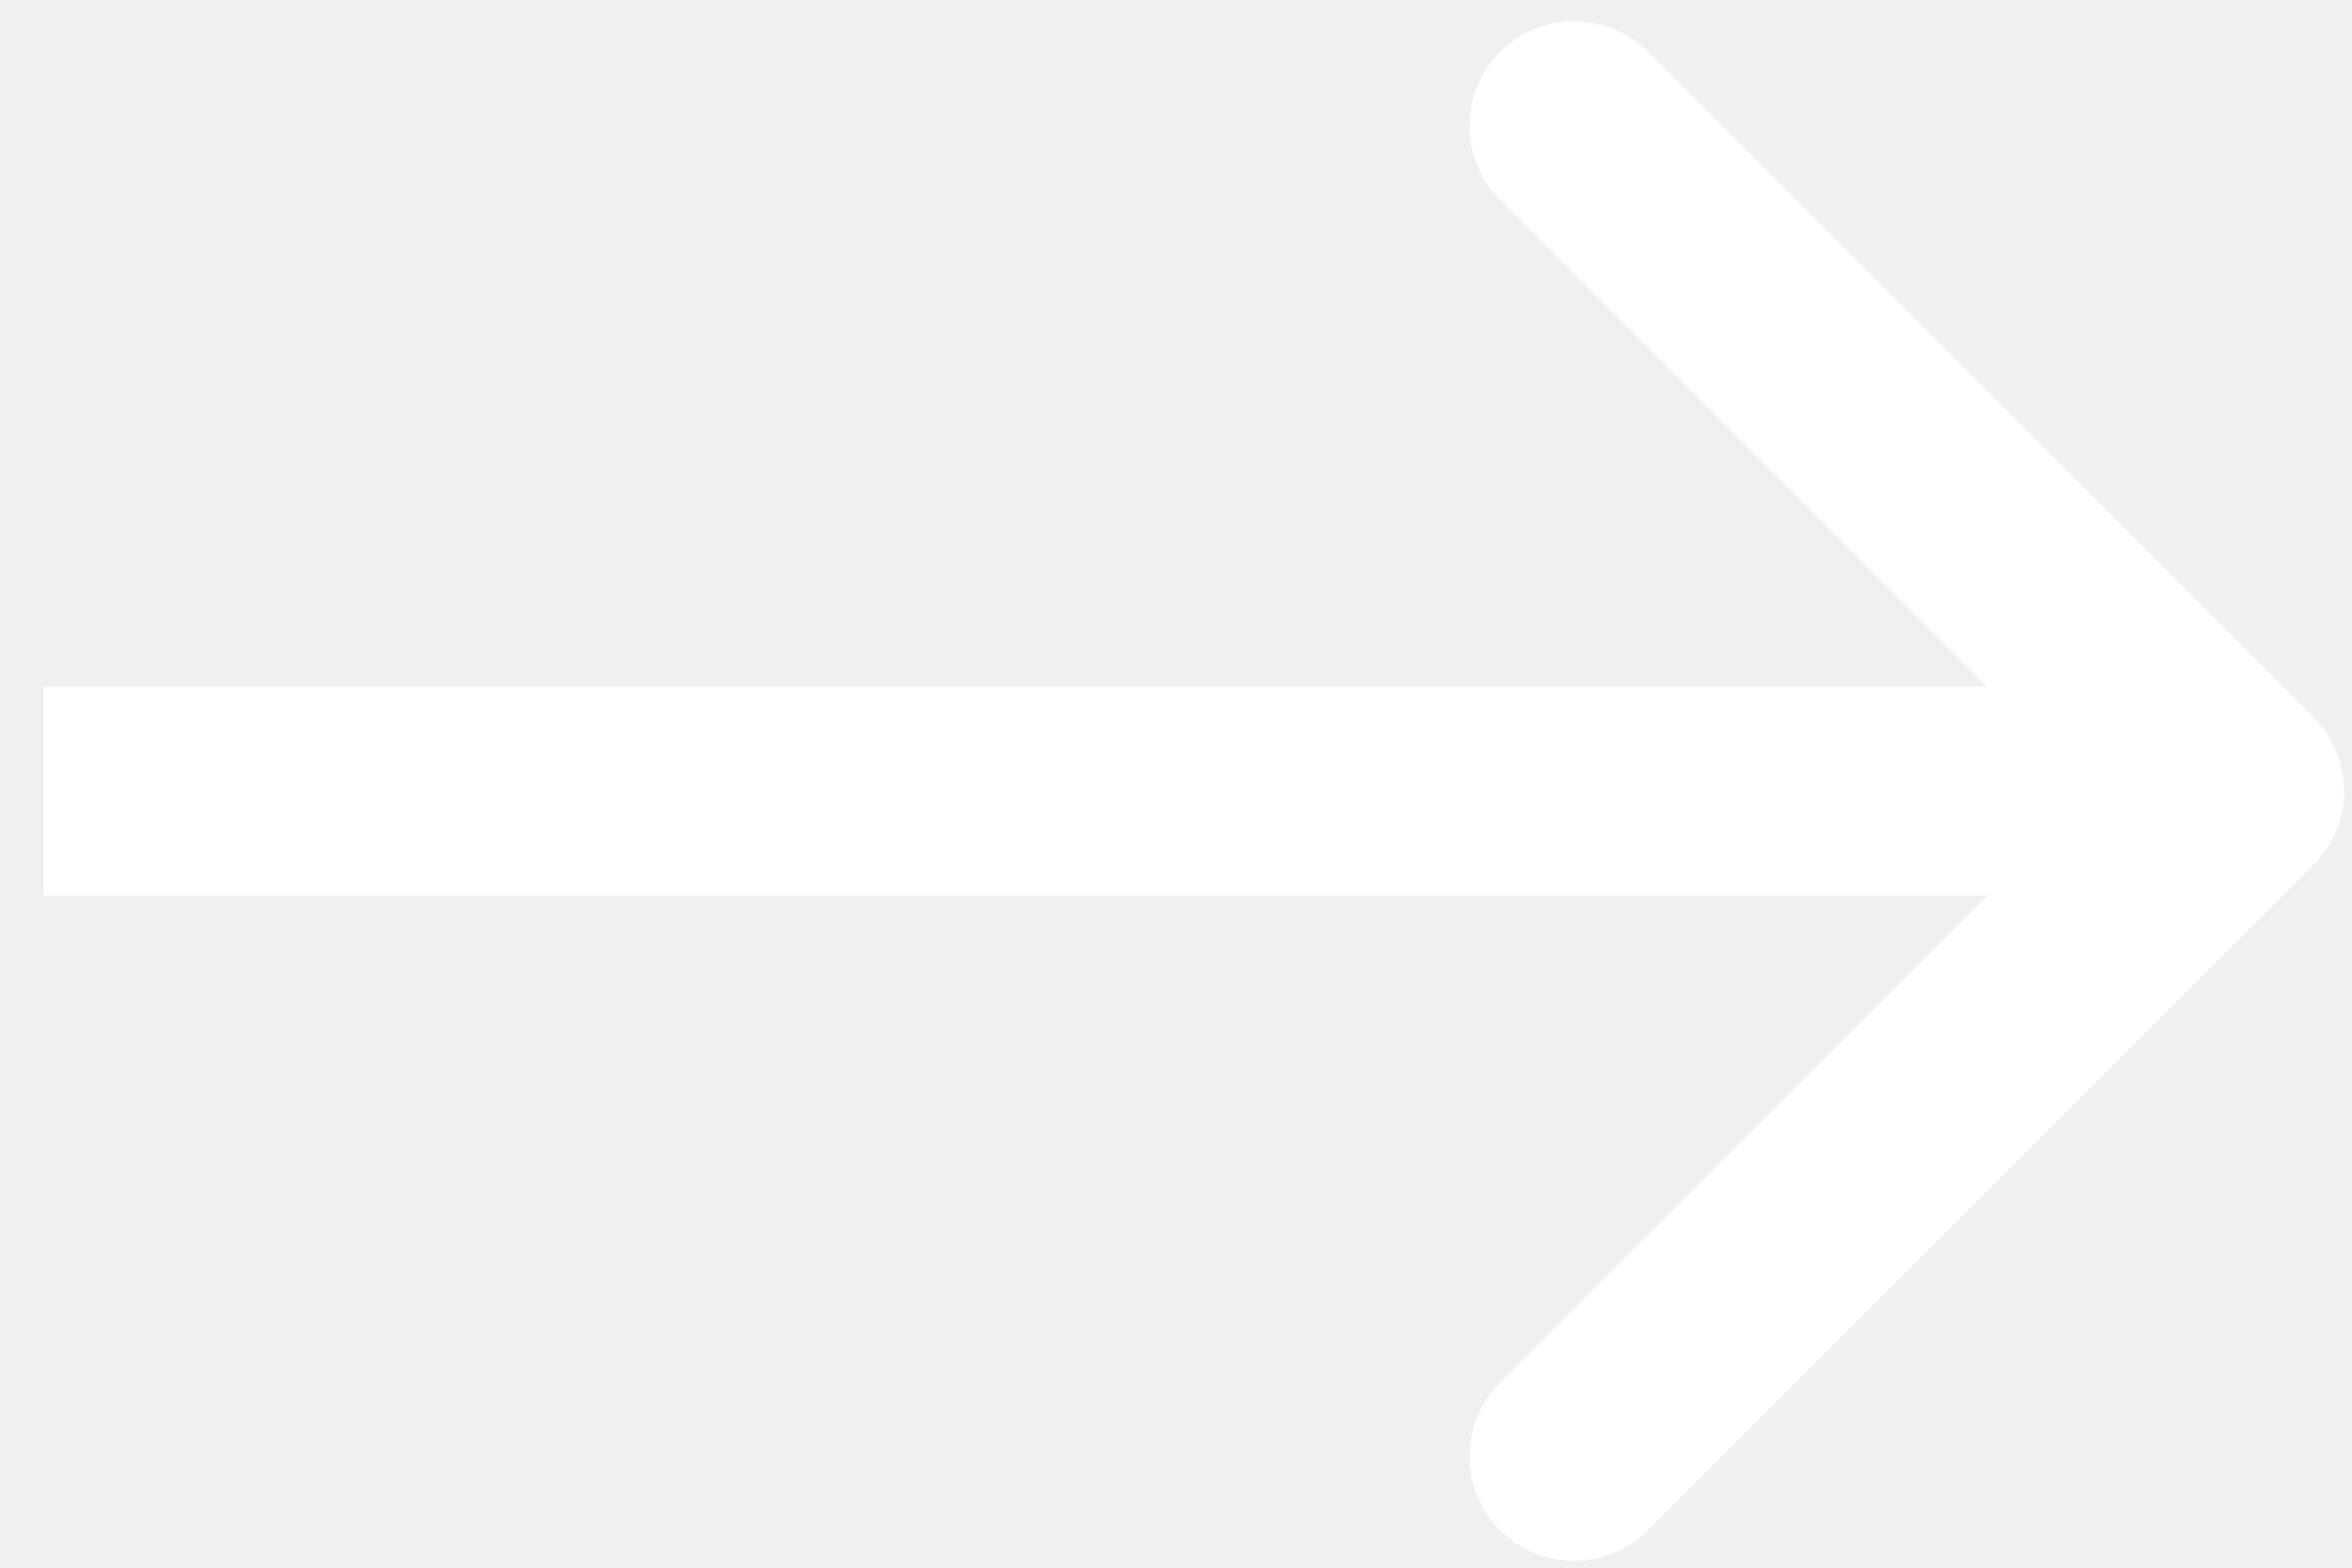
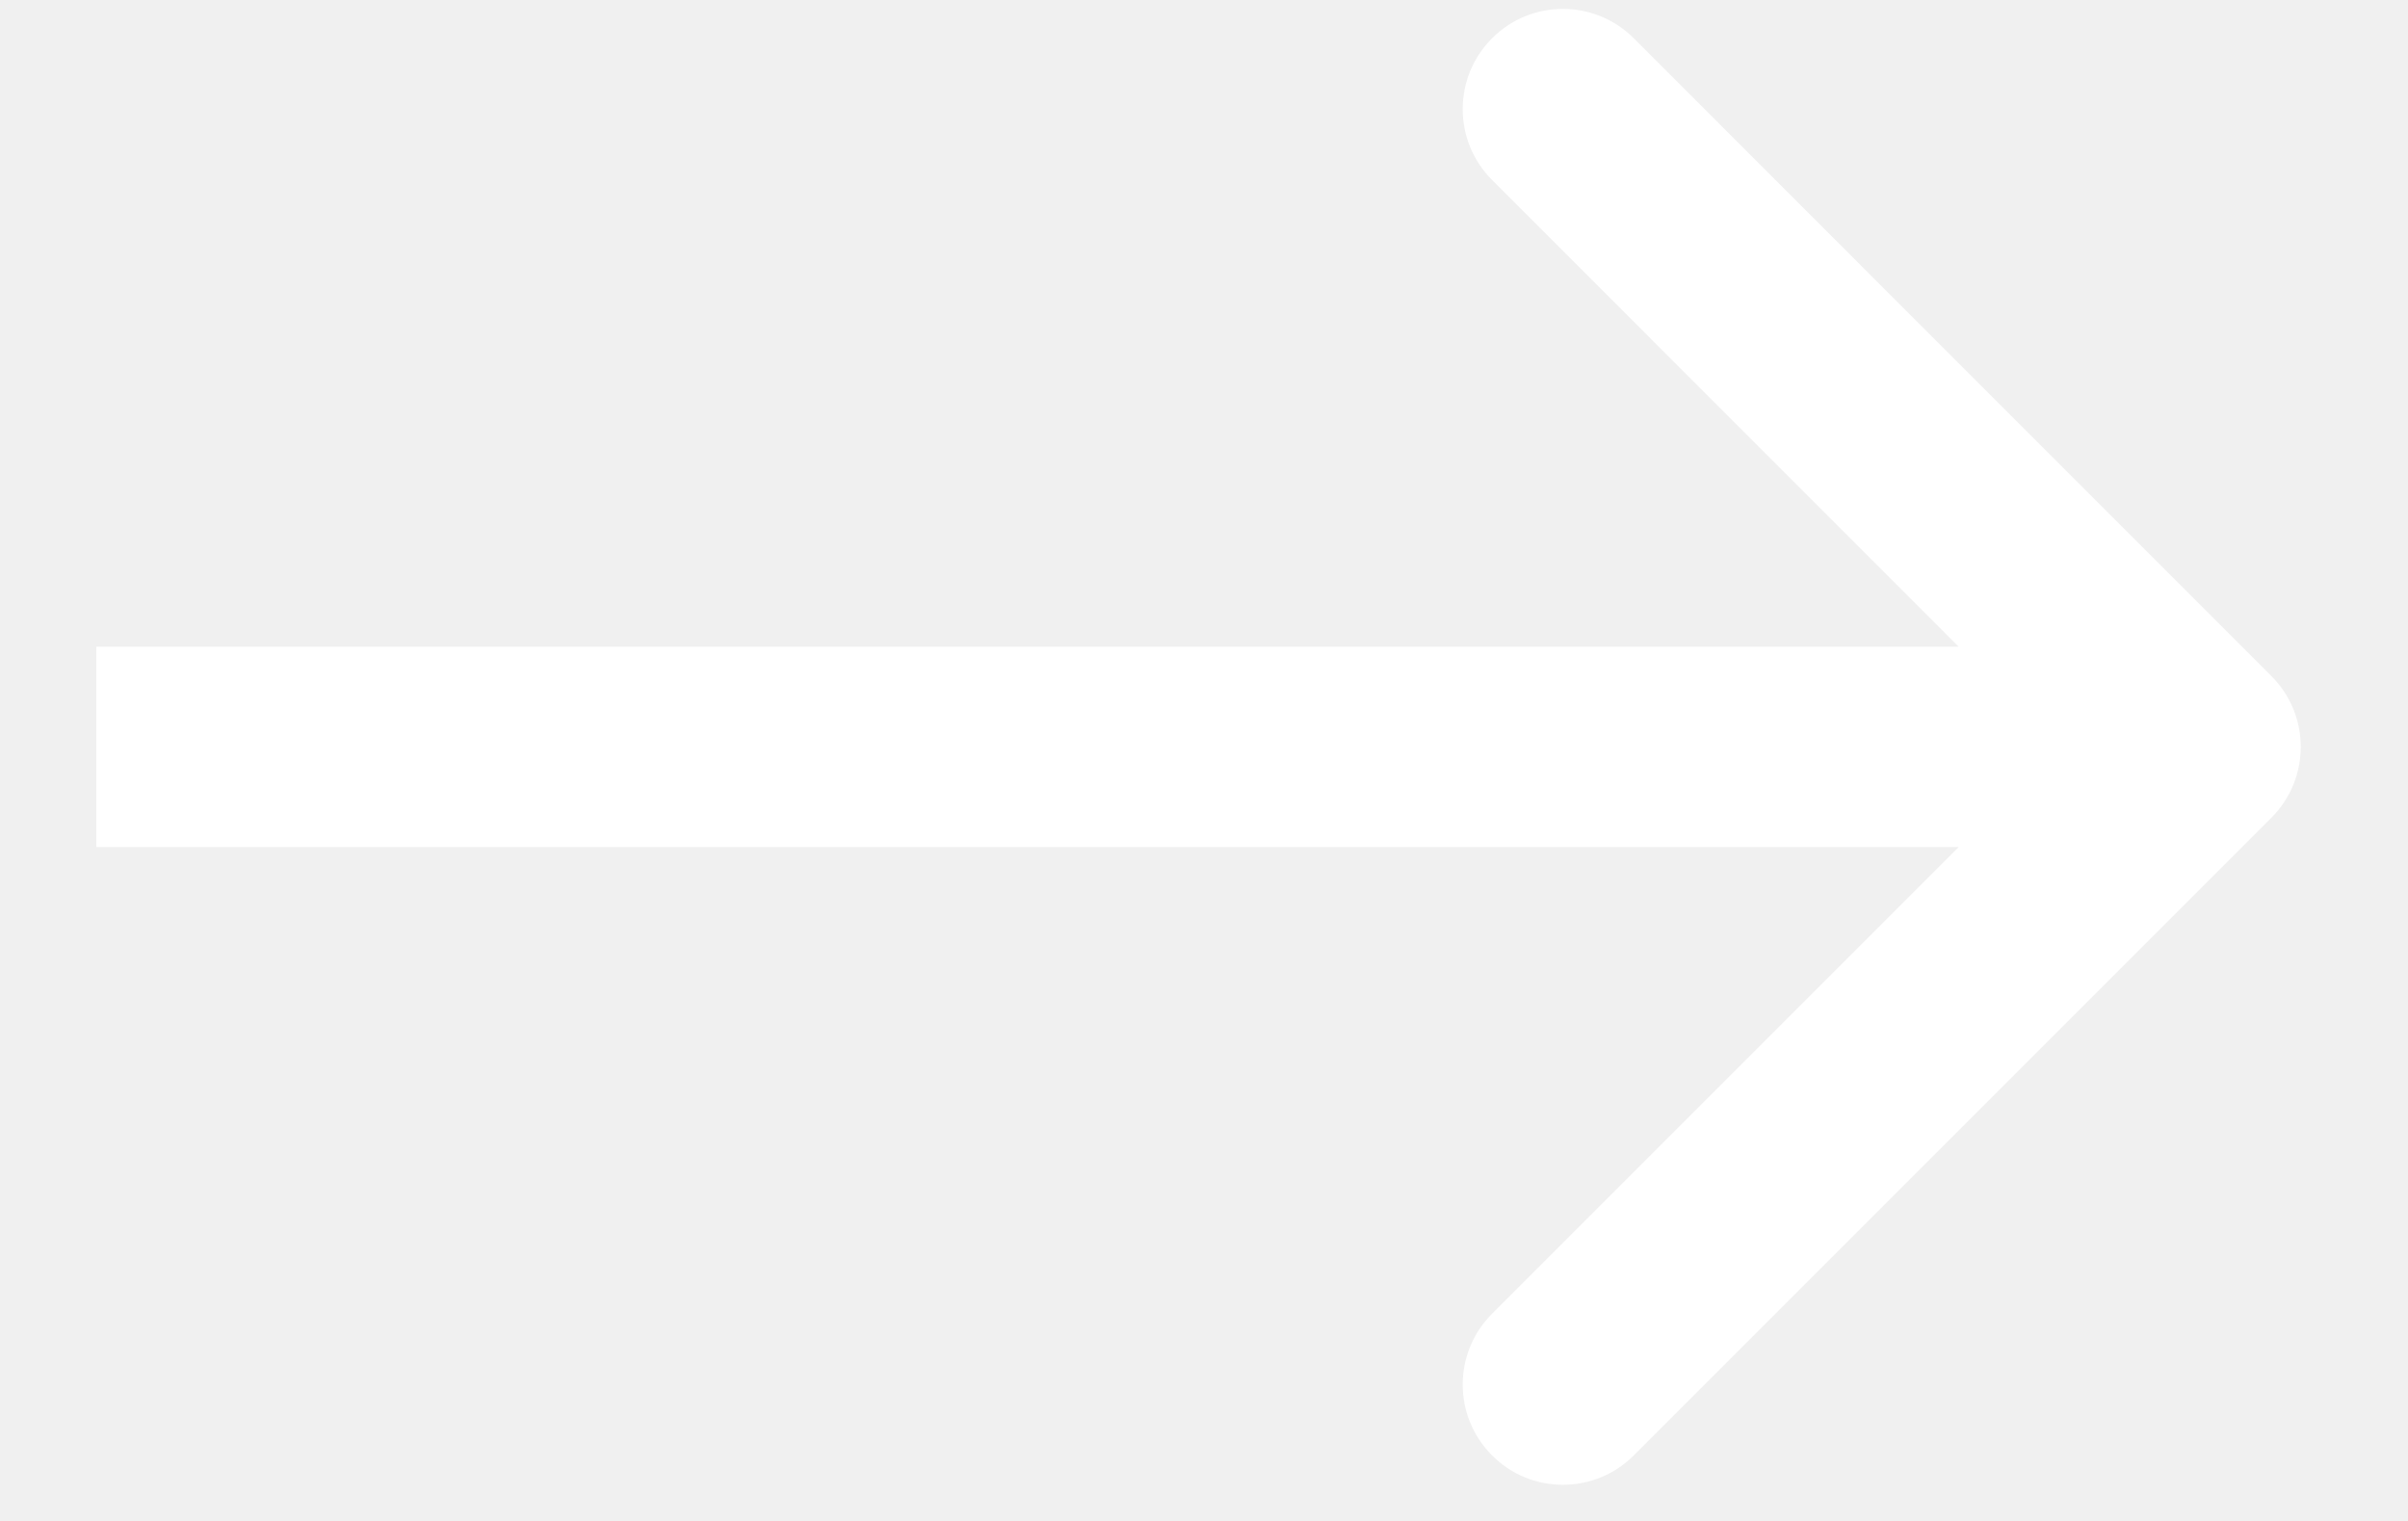
- <svg xmlns="http://www.w3.org/2000/svg" width="18" height="12" viewBox="0 0 18 12" fill="none">
-   <path d="M17.705 6.622C18.017 6.309 18.017 5.802 17.705 5.49L12.612 0.397C12.3 0.085 11.793 0.085 11.48 0.397C11.168 0.71 11.168 1.216 11.48 1.529L16.007 6.056L11.48 10.582C11.168 10.895 11.168 11.402 11.48 11.714C11.793 12.027 12.3 12.027 12.612 11.714L17.705 6.622ZM0.334 6.856L17.139 6.856L17.139 5.255L0.334 5.255L0.334 6.856Z" fill="white" />
+ <svg xmlns="http://www.w3.org/2000/svg" width="19" height="12" viewBox="0 0 19 12" fill="none">
+   <path d="M17.922 6.452C18.231 6.143 18.231 5.642 17.922 5.334L12.891 0.302C12.582 -0.007 12.081 -0.007 11.773 0.302C11.464 0.611 11.464 1.111 11.773 1.42L16.245 5.893L11.773 10.365C11.464 10.674 11.464 11.174 11.773 11.483C12.081 11.792 12.582 11.792 12.891 11.483L17.922 6.452ZM0.76 6.683L17.363 6.683L17.363 5.102L0.76 5.102L0.76 6.683Z" fill="white" />
</svg>
